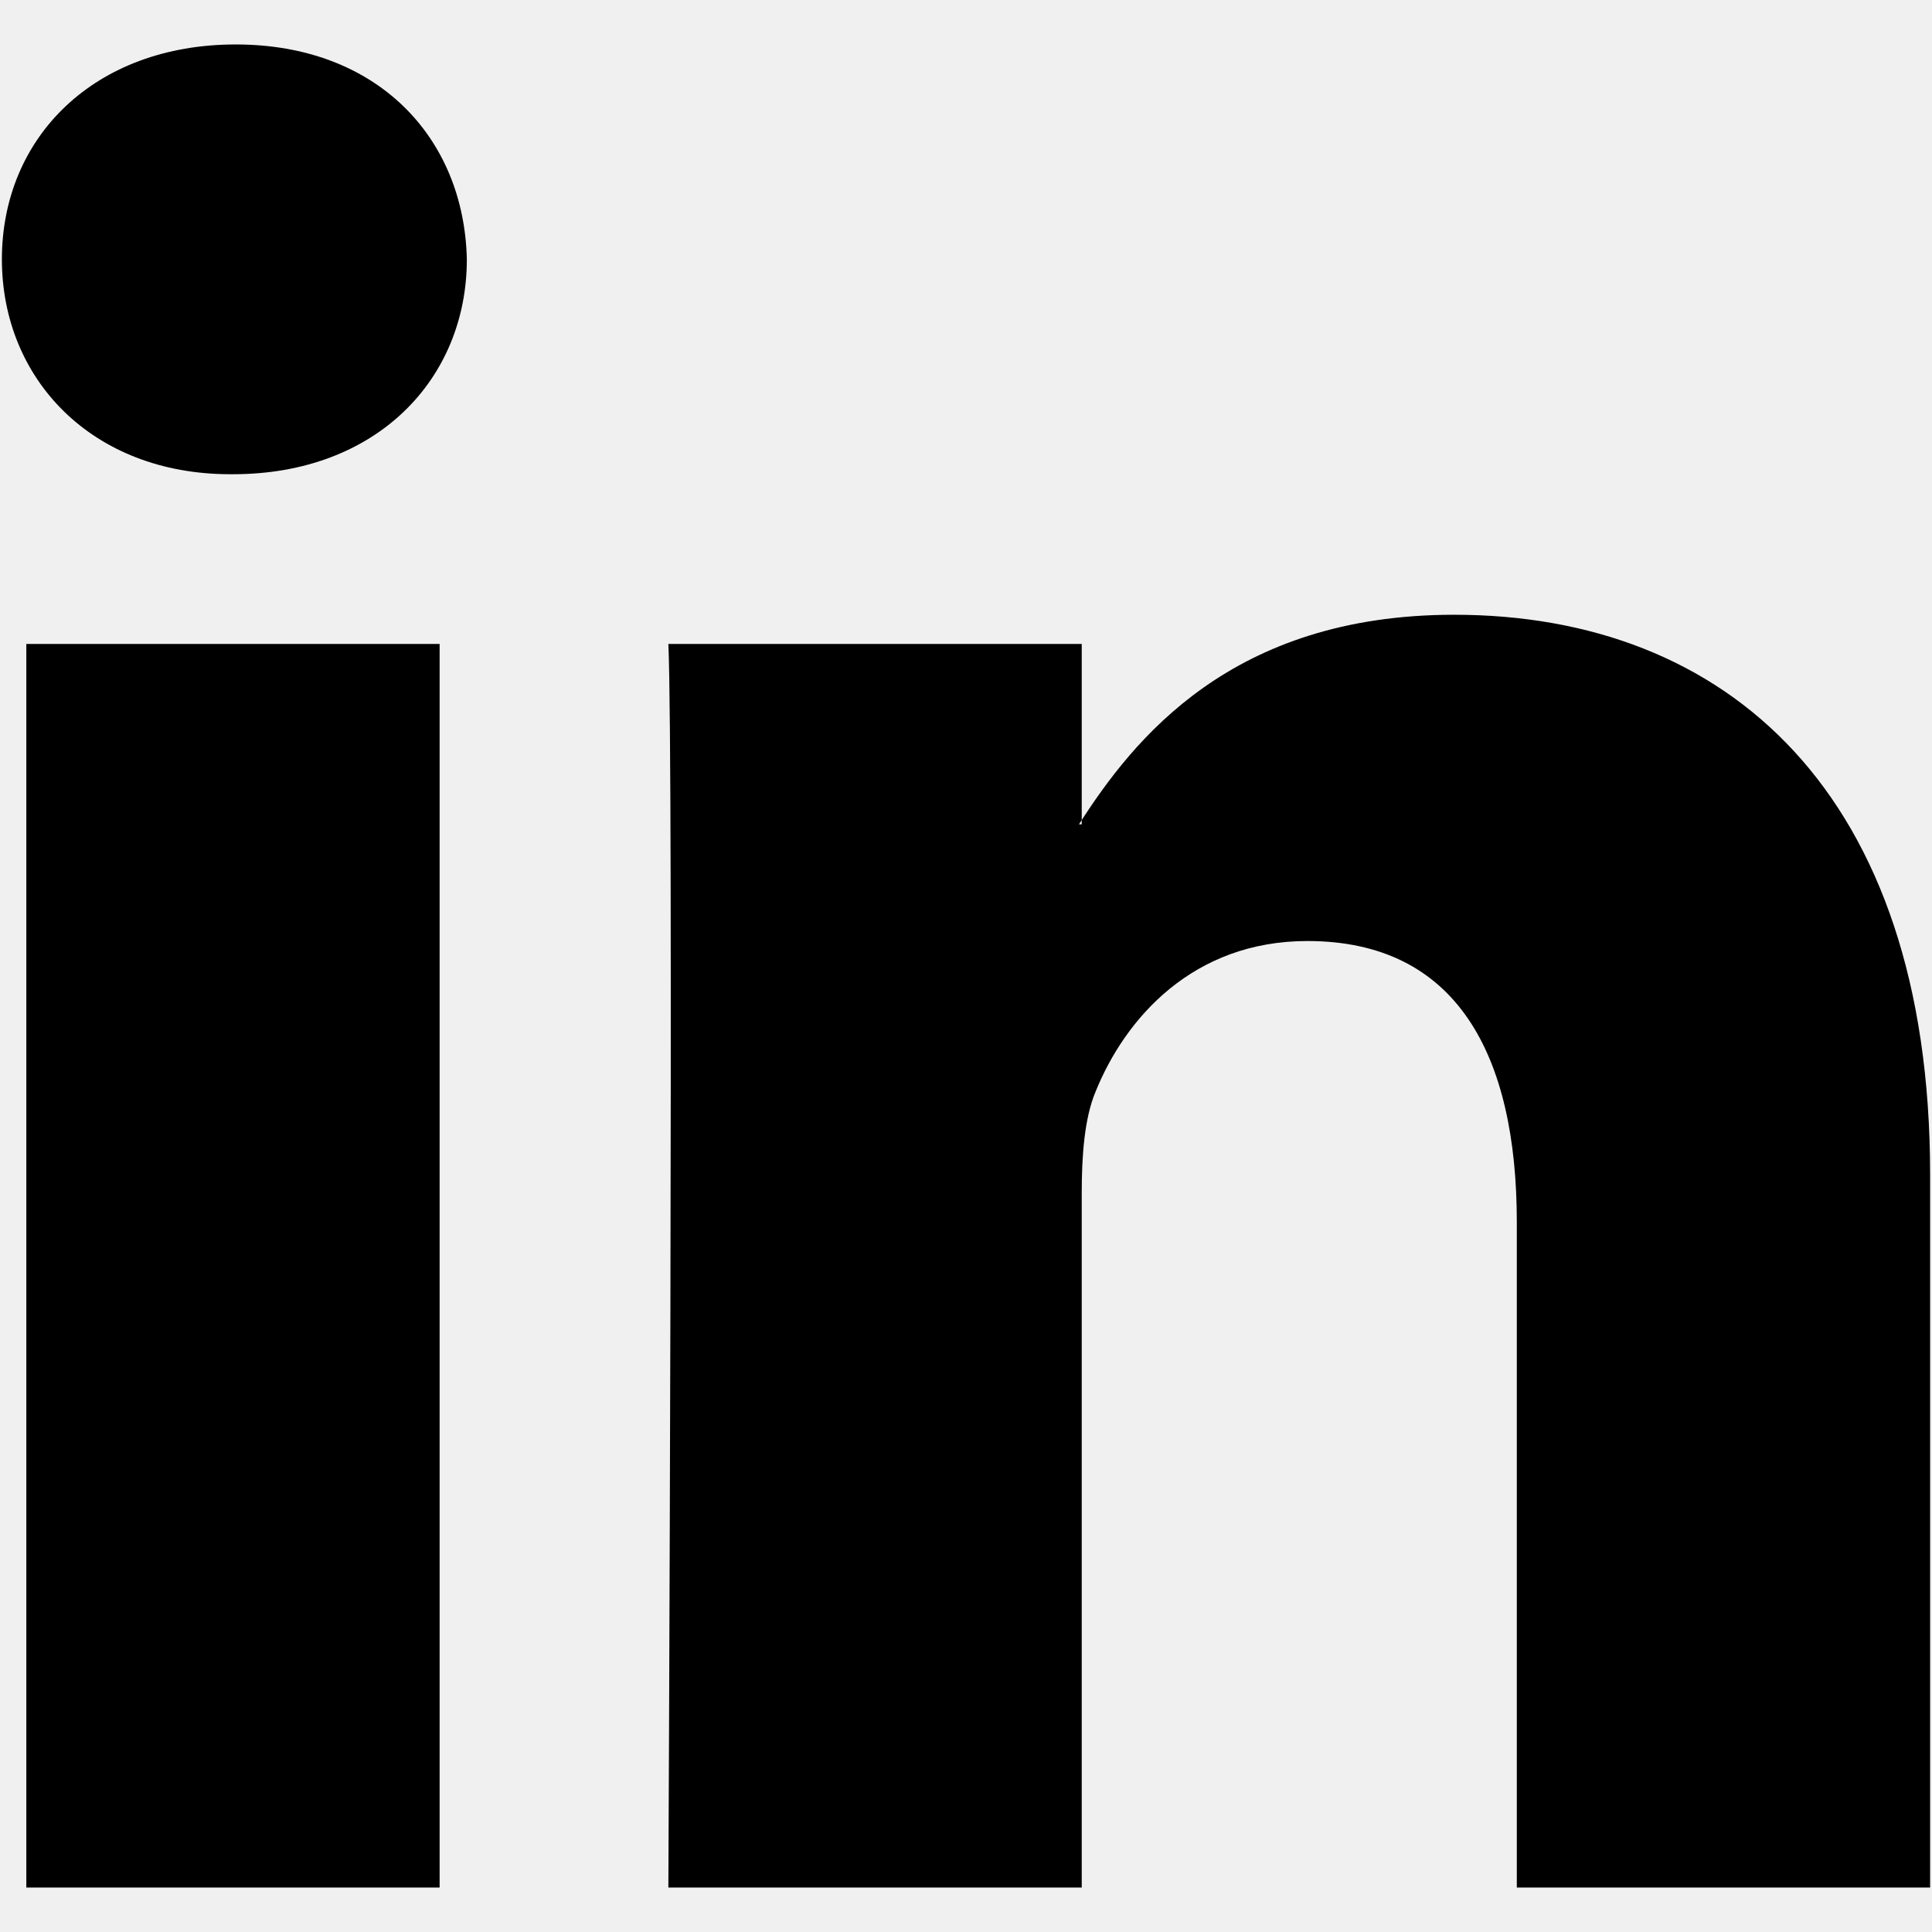
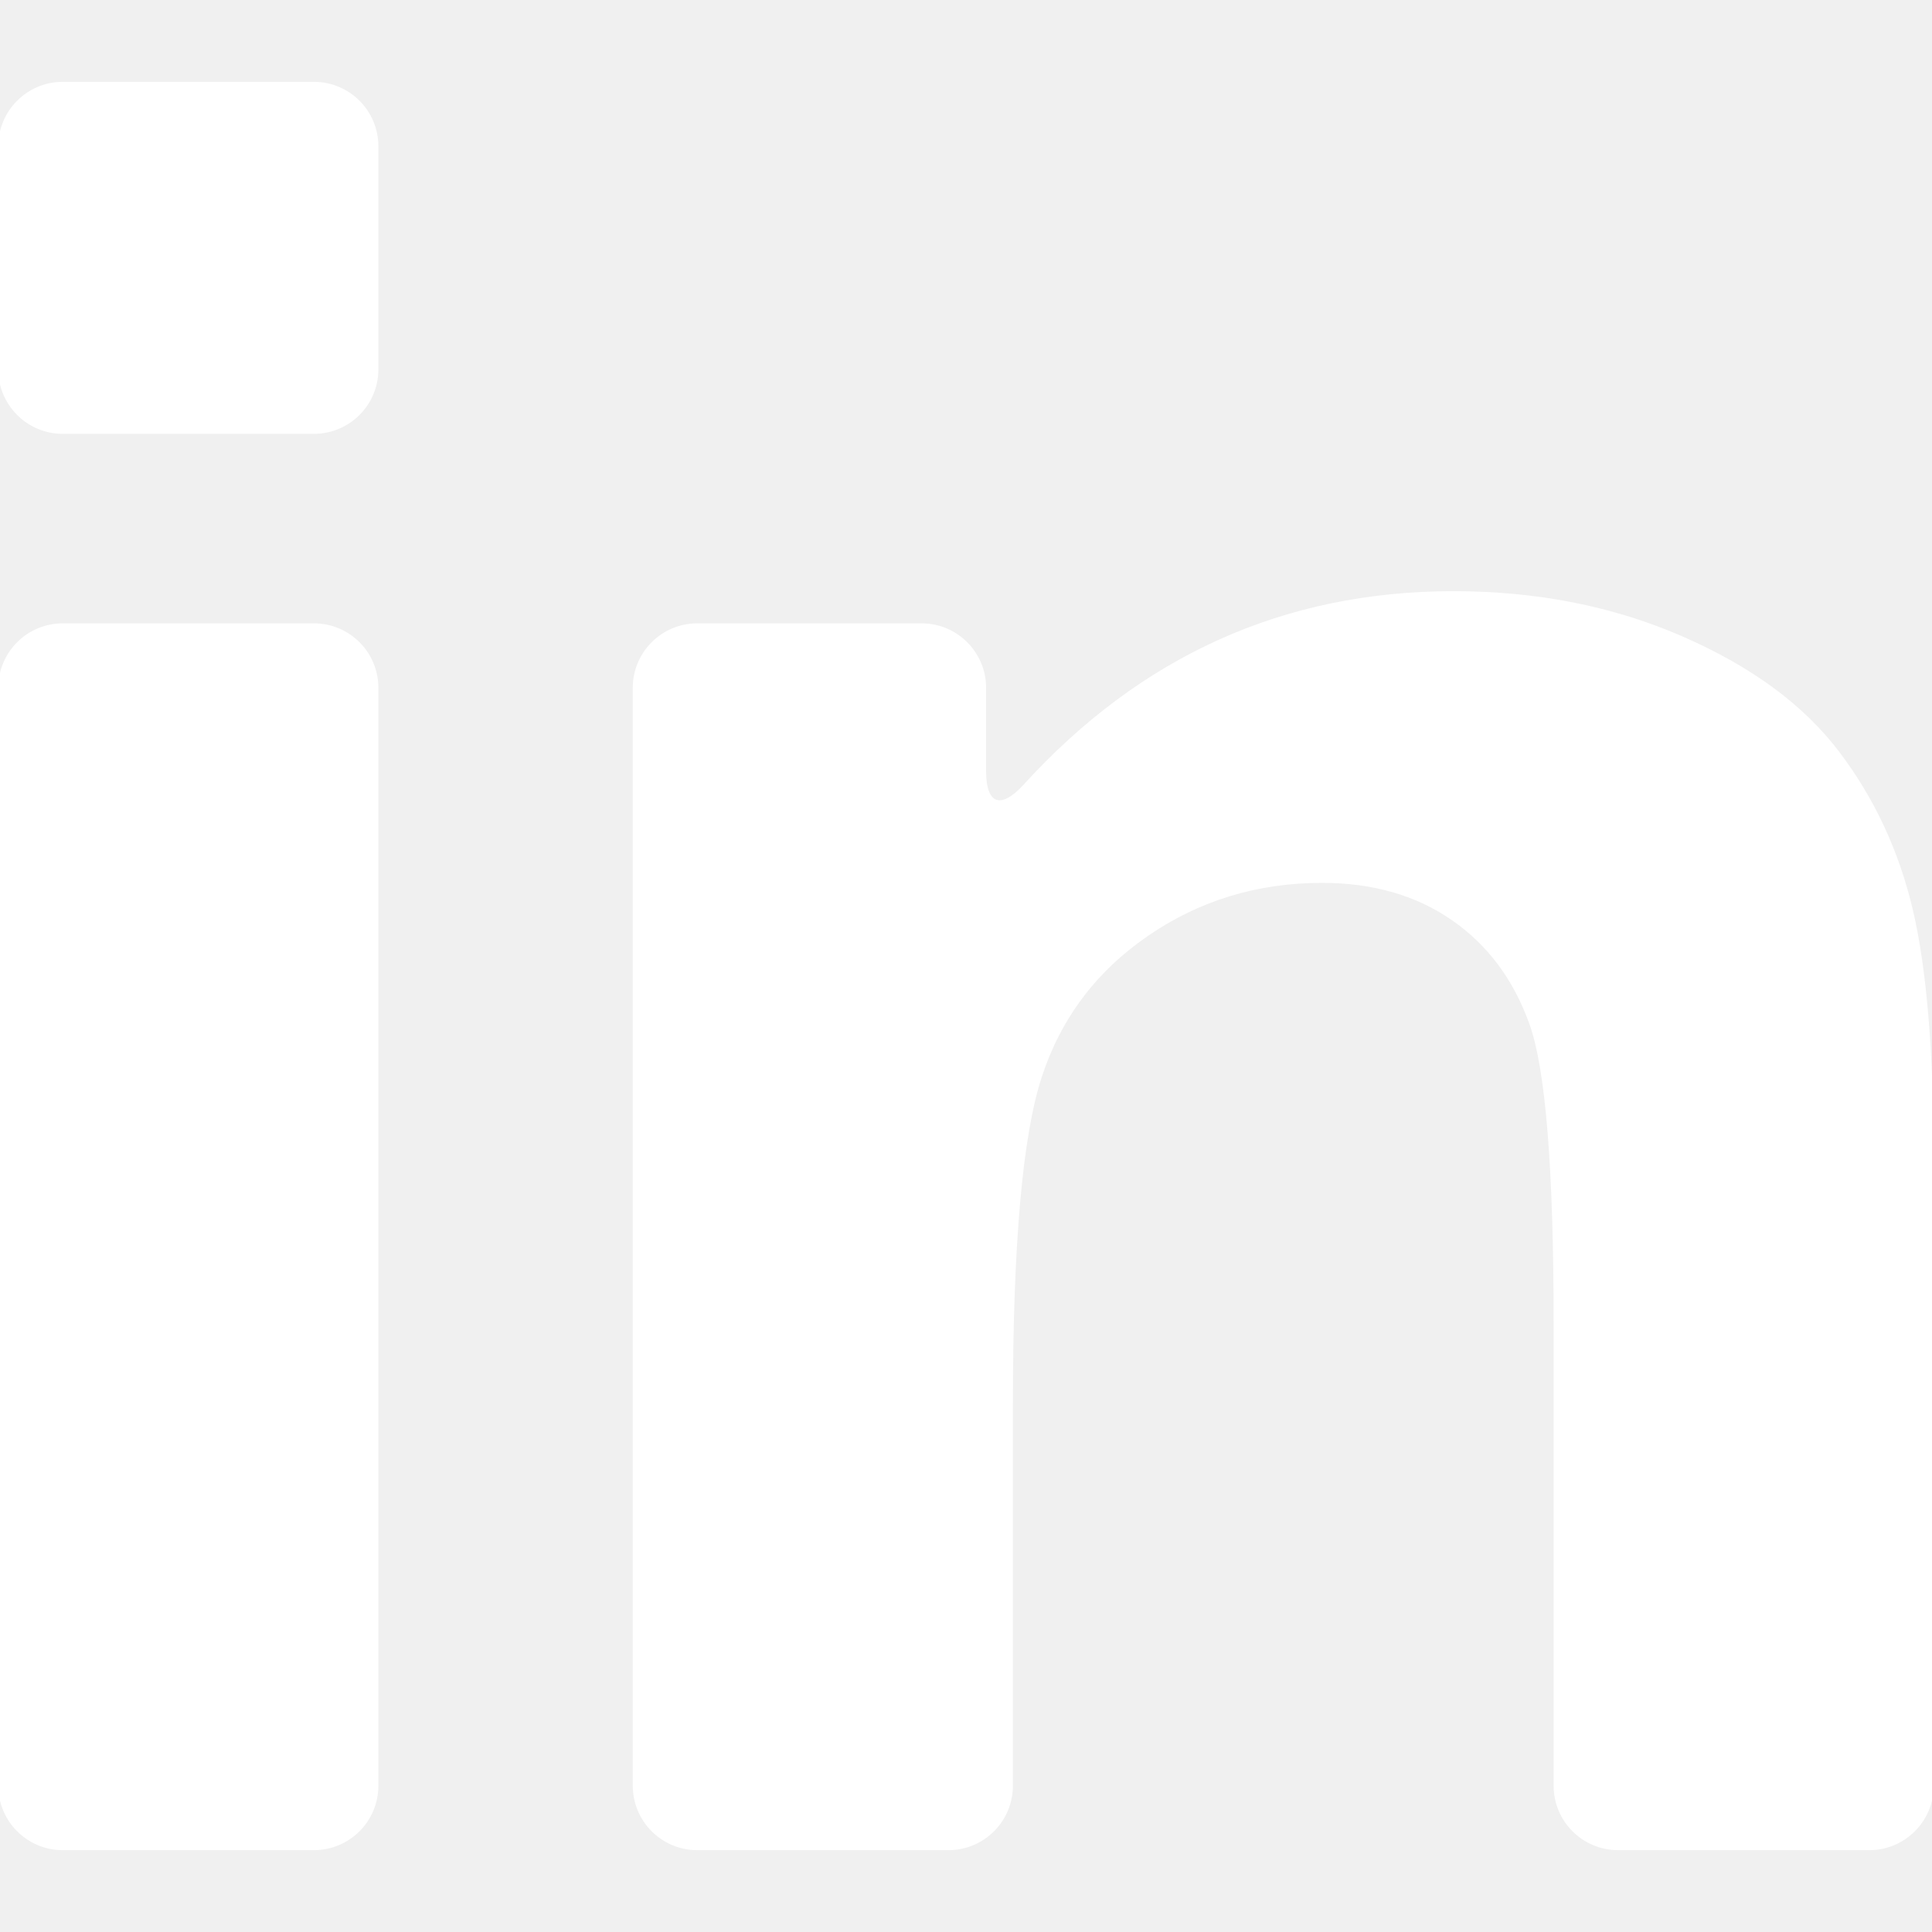
- <svg xmlns="http://www.w3.org/2000/svg" fill="#000000" version="1.1" width="800px" height="800px" viewBox="0 0 512 512" xml:space="preserve">
-   <g id="7935ec95c421cee6d86eb22ecd125aef">
-     <path style="display: inline; fill-rule: evenodd; clip-rule: evenodd;" d="M116.504,500.219V170.654H6.975v329.564H116.504   L116.504,500.219z M61.751,125.674c38.183,0,61.968-25.328,61.968-56.953c-0.722-32.328-23.785-56.941-61.252-56.941   C24.994,11.781,0.5,36.394,0.5,68.722c0,31.625,23.772,56.953,60.53,56.953H61.751L61.751,125.674z M177.124,500.219   c0,0,1.437-298.643,0-329.564H286.67v47.794h-0.727c14.404-22.49,40.354-55.533,99.44-55.533   c72.085,0,126.116,47.103,126.116,148.333v188.971H401.971V323.912c0-44.301-15.848-74.531-55.497-74.531   c-30.254,0-48.284,20.38-56.202,40.08c-2.897,7.012-3.602,16.861-3.602,26.711v184.047H177.124L177.124,500.219z">
- 
- </path>
+ <svg xmlns="http://www.w3.org/2000/svg" fill="#ffffff" version="1.1" id="Capa_1" width="800px" height="800px" viewBox="0 0 552.77 552.77" xml:space="preserve" stroke="#ffffff">
+   <g id="SVGRepo_bgCarrier" stroke-width="0" />
+   <g id="SVGRepo_tracerCarrier" stroke-linecap="round" stroke-linejoin="round" />
+   <g id="SVGRepo_iconCarrier">
+     <g>
+       <g>
+         <path d="M17.95,528.854h71.861c9.914,0,17.95-8.037,17.95-17.951V196.8c0-9.915-8.036-17.95-17.95-17.95H17.95 C8.035,178.85,0,186.885,0,196.8v314.103C0,520.816,8.035,528.854,17.95,528.854z" />
+         <path d="M17.95,123.629h71.861c9.914,0,17.95-8.036,17.95-17.95V41.866c0-9.914-8.036-17.95-17.95-17.95H17.95 C8.035,23.916,0,31.952,0,41.866v63.813C0,115.593,8.035,123.629,17.95,123.629z" />
+         <path d="M525.732,215.282c-10.098-13.292-24.988-24.223-44.676-32.791c-19.688-8.562-41.42-12.846-65.197-12.846 c-48.268,0-89.168,18.421-122.699,55.27c-6.672,7.332-11.523,5.729-11.523-4.186V196.8c0-9.915-8.037-17.95-17.951-17.95h-64.192 c-9.915,0-17.95,8.035-17.95,17.95v314.103c0,9.914,8.036,17.951,17.95,17.951h71.861c9.915,0,17.95-8.037,17.95-17.951V401.666 c0-45.508,2.748-76.701,8.244-93.574c5.494-16.873,15.66-30.422,30.488-40.649c14.83-10.227,31.574-15.343,50.24-15.343 c14.572,0,27.037,3.58,37.393,10.741c10.355,7.16,17.834,17.19,22.436,30.104c4.604,12.912,6.904,41.354,6.904,85.33v132.627 c0,9.914,8.035,17.951,17.949,17.951h71.861c9.914,0,17.949-8.037,17.949-17.951V333.02c0-31.445-1.982-55.607-5.941-72.48 S535.836,228.581,525.732,215.282z" />
+       </g>
+     </g>
  </g>
</svg>
